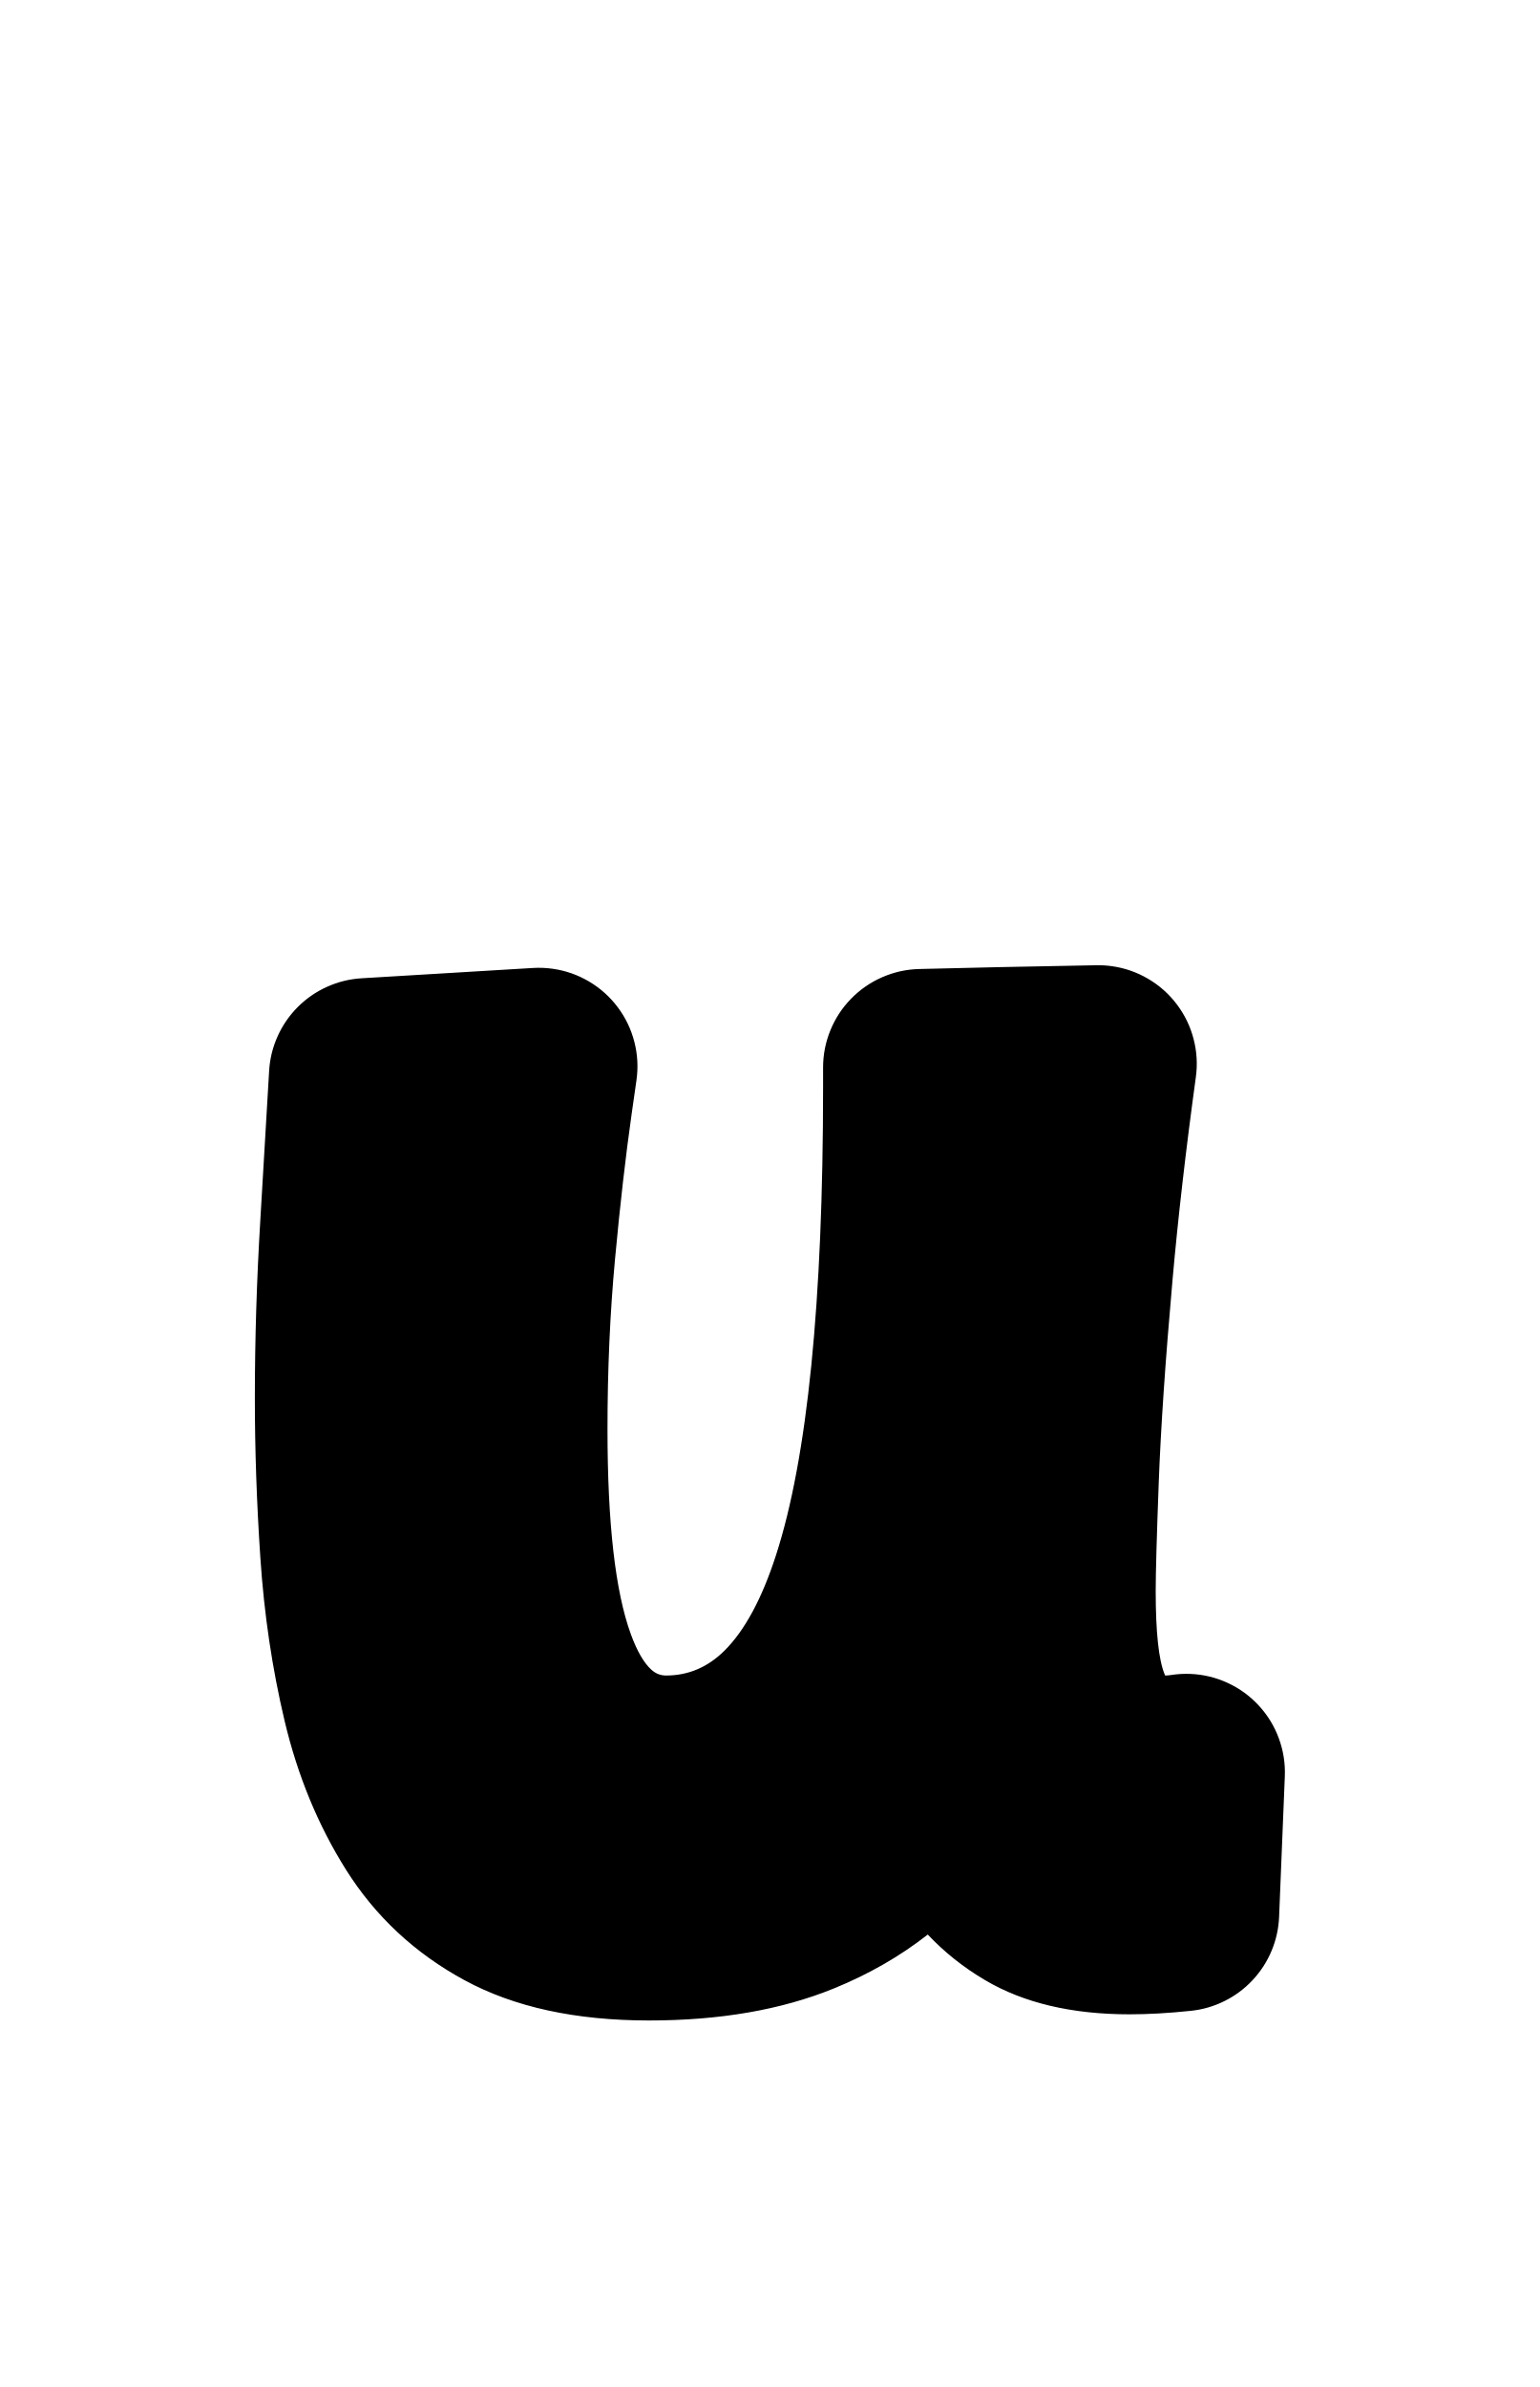
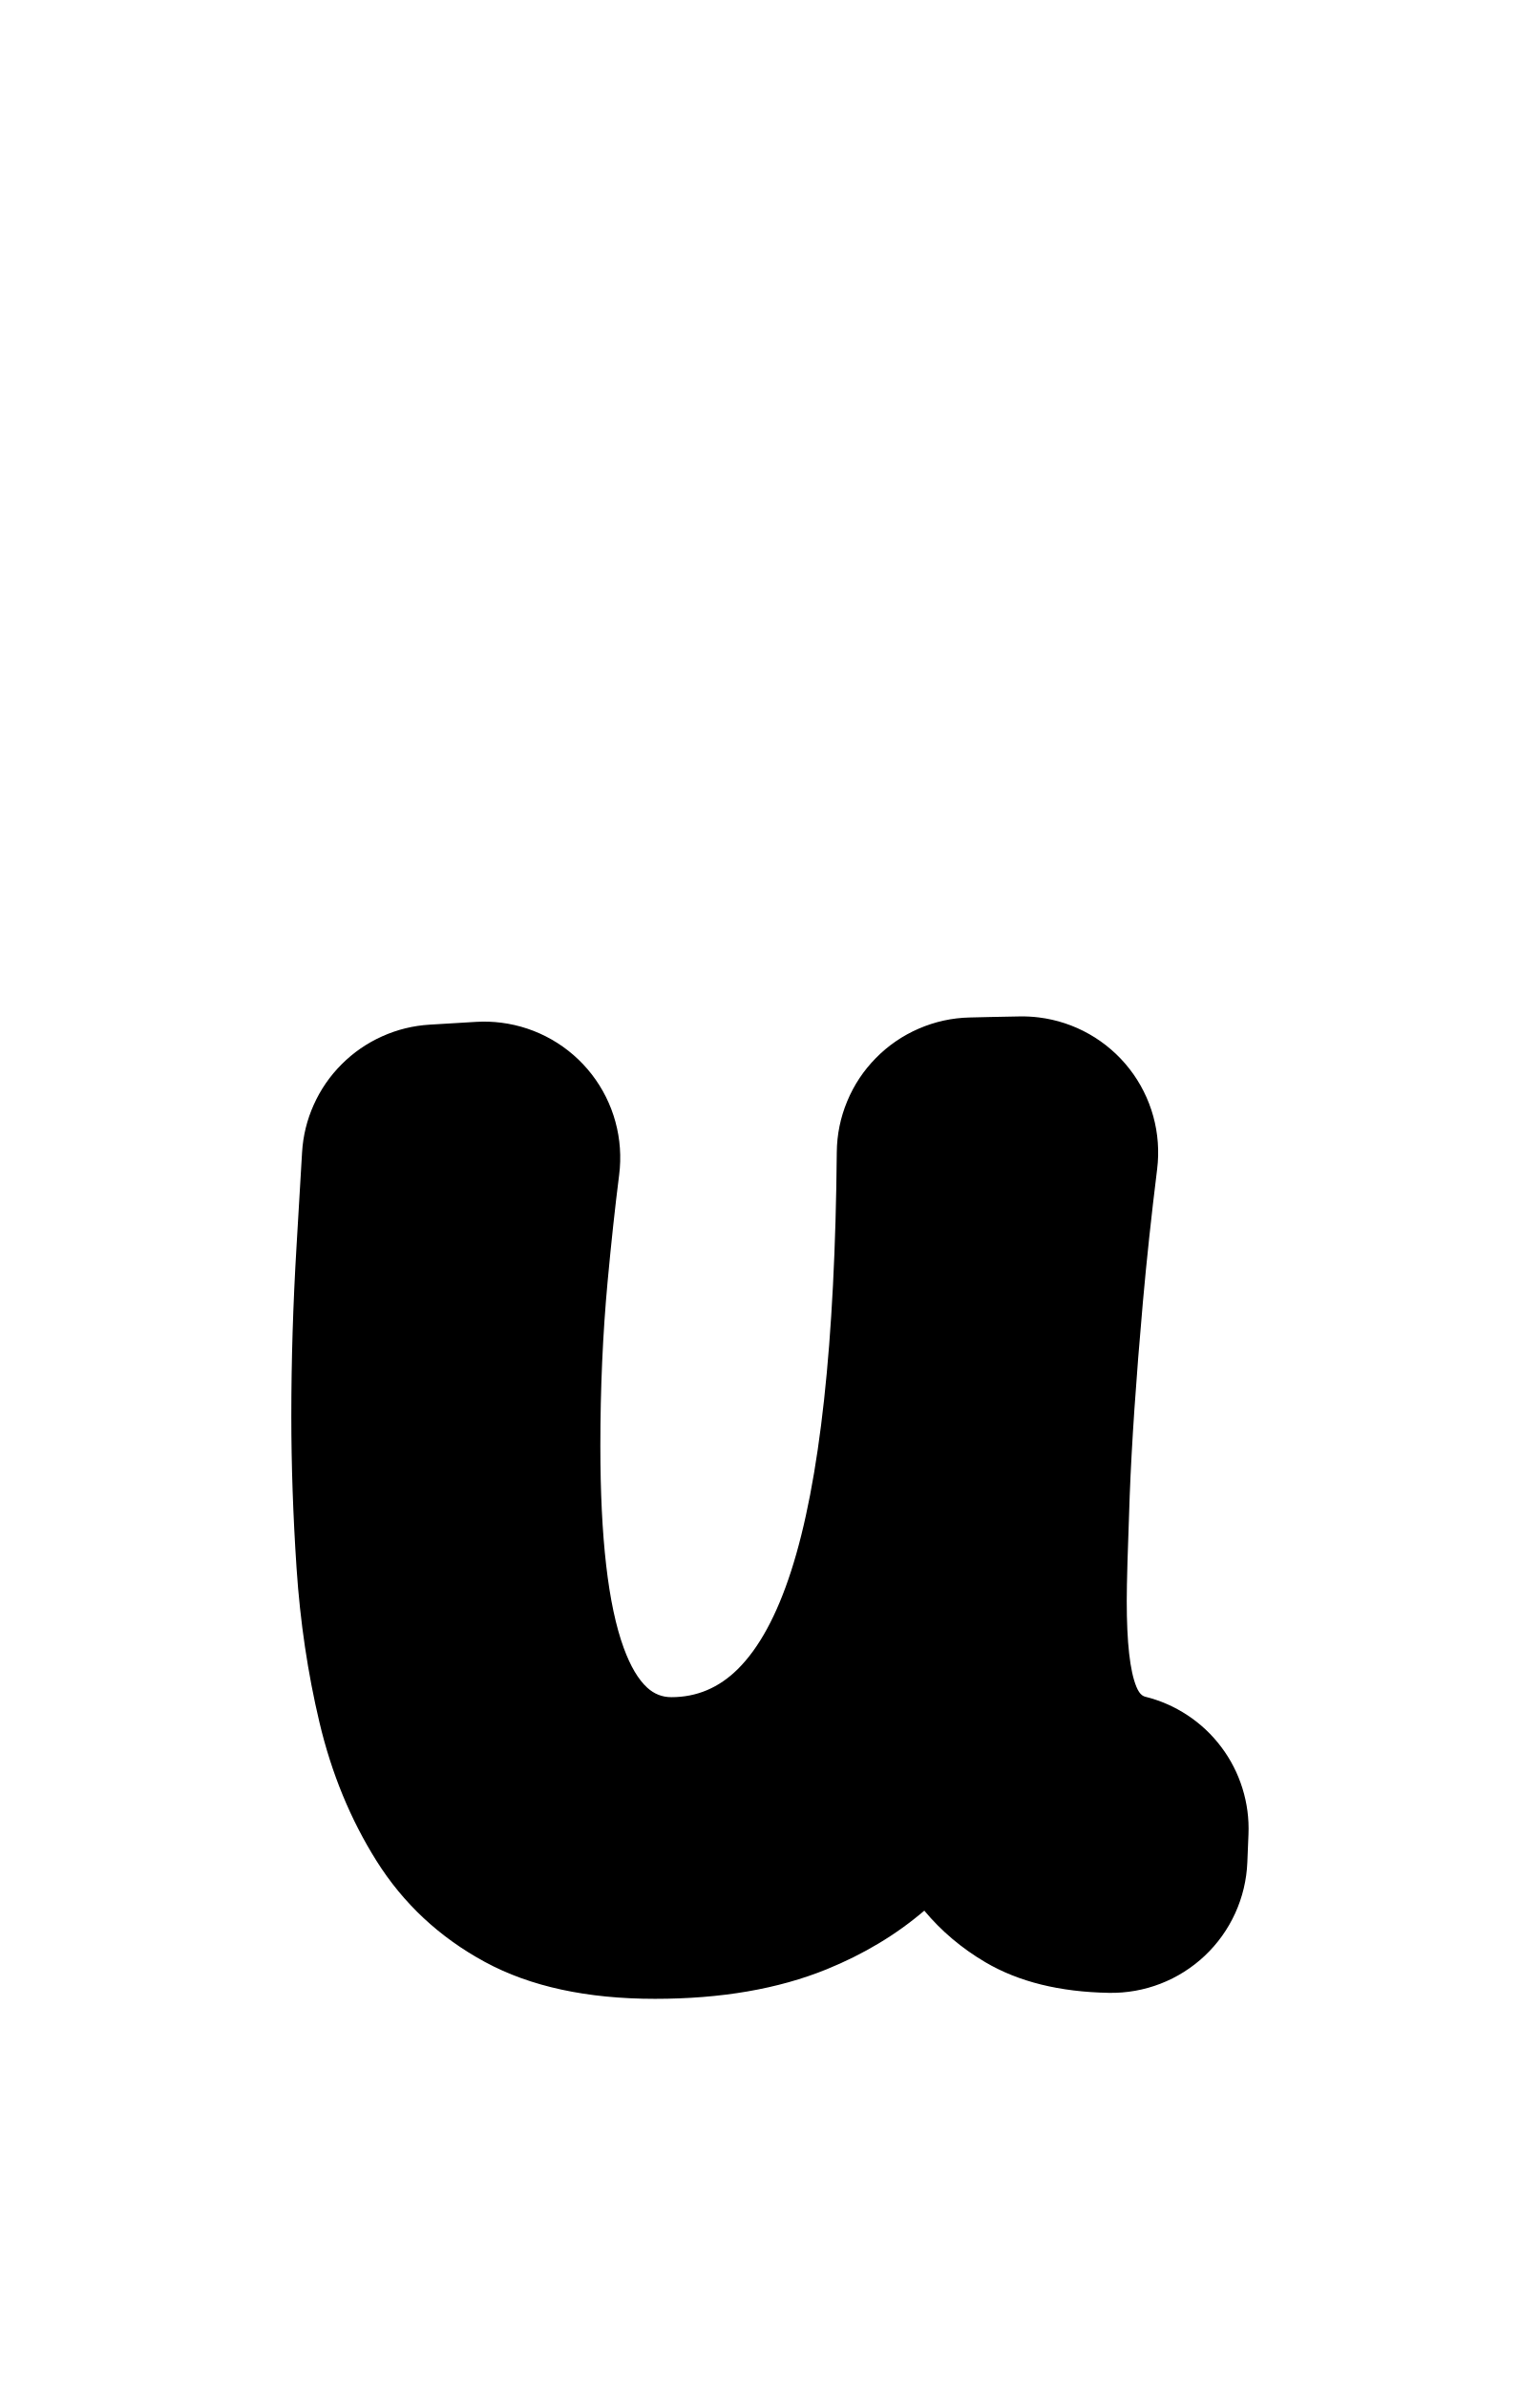
<svg xmlns="http://www.w3.org/2000/svg" viewBox="0 0 1000 1550">
  <g transform="translate(0 1200) scale(1 -1)">
-     <path d="M421.5 -112.0Q490.366 -112.0 541.299 -91.291Q575.408 -77.422 602.482 -56.202Q618.666 -73.392 639.752 -85.836Q677.308 -108.0 733.5 -108.0Q751.717 -108.0 773.371 -105.727Q784.834 -104.524 795.158 -99.397Q805.481 -94.269 813.367 -85.863Q821.253 -77.456 825.711 -66.826Q830.168 -56.196 830.637 -44.679L834.347 46.496Q834.865 59.216 830.476 71.166Q826.086 83.115 817.458 92.476Q808.83 101.836 797.276 107.182Q785.723 112.528 773.003 113.046Q766.784 113.299 760.633 112.349Q758.458 112.013 756.641 112Q756.46 112.387 756.255 112.887Q750.5 126.915 750.5 167.0Q750.5 184.439 752.479 237.379Q754.45 290.114 761.383 368.352Q766.826 429.777 776.567 500.497Q778.304 513.108 775.082 525.424Q771.861 537.74 764.172 547.886Q756.483 558.032 745.496 564.463Q734.51 570.894 721.898 572.631Q716.934 573.315 711.923 573.218L649.057 571.997L596.995 570.773Q584.463 570.478 572.969 565.478Q561.475 560.477 552.716 551.51Q543.957 542.543 539.229 530.934Q534.5 519.325 534.5 506.791V494.0Q534.5 284.728 503.954 190.227Q490.201 147.679 470.394 128.07Q454.162 112.0 432.5 112.0Q427.123 112.0 422.963 115.794Q415.65 122.461 409.676 138.801Q394.5 180.312 394.5 272.0Q394.5 329.614 399.372 382.234Q404.304 435.494 410.198 476.757L413.306 498.51Q415.106 511.113 411.947 523.445Q408.787 535.777 401.149 545.961Q393.511 556.146 382.557 562.632Q371.603 569.118 359 570.918Q352.581 571.835 346.109 571.446L234.822 564.757Q223.1 564.052 212.391 559.231Q201.683 554.411 193.383 546.103Q185.084 537.795 180.275 527.081Q175.466 516.368 174.773 504.645L169.05 407.725Q165.5 348.904 165.5 292.0Q165.5 242.001 169.066 188.504Q172.733 133.511 184.809 82.579Q197.455 29.247 224.597 -13.958Q253.283 -59.622 301.701 -85.873Q349.891 -112.0 421.5 -112.0Z" />
+     <path d="M425.391 -97.941Q489.639 -97.941 536.807 -78.763Q572.794 -64.131 600.235 -40.687Q616.794 -60.551 639.839 -74.151Q672.135 -93.211 720.179 -94.058Q728.75 -94.209 737.19 -92.71Q745.63 -91.21 753.625 -88.116Q761.619 -85.022 768.869 -80.448Q776.119 -75.875 782.355 -69.993Q788.59 -64.11 793.578 -57.139Q798.567 -50.168 802.122 -42.368Q805.677 -34.567 807.665 -26.229Q809.654 -17.891 810.003 -9.326L810.745 8.894Q811.366 24.161 806.823 38.749Q802.281 53.338 793.102 65.553Q783.924 77.768 771.176 86.191Q758.427 94.614 743.591 98.265Q742.709 98.482 741.712 99.177Q739.634 100.624 737.941 104.75Q731.697 119.971 731.697 160.354Q731.697 177.28 733.604 228.292Q735.506 279.173 742.184 354.541Q745.815 395.518 751.43 440.787Q752.501 449.421 751.867 458.099Q751.233 466.776 748.918 475.163Q746.604 483.55 742.697 491.324Q738.791 499.099 733.442 505.962Q728.094 512.825 721.51 518.512Q714.926 524.2 707.358 528.493Q699.791 532.787 691.532 535.522Q683.272 538.257 674.638 539.328Q668.367 540.106 662.048 539.983L643.945 539.632L629.655 539.296Q612.459 538.892 596.672 532.065Q580.885 525.238 568.812 512.987Q556.739 500.736 550.145 484.851Q543.55 468.965 543.398 451.765Q541.754 266.494 513.701 179.704Q499.776 136.624 479.095 116.149Q460.702 97.941 435.954 97.941Q427.071 97.941 420.326 104.09Q411.564 112.079 405.02 129.98Q389.864 171.436 389.864 261.176Q389.864 316.941 394.583 367.908Q398.074 405.616 402.075 437.152Q403.17 445.784 402.56 454.463Q401.95 463.142 399.658 471.536Q397.367 479.929 393.482 487.714Q389.597 495.499 384.268 502.377Q378.939 509.255 372.37 514.96Q365.802 520.666 358.247 524.981Q350.691 529.296 342.439 532.053Q334.187 534.811 325.556 535.906Q317.372 536.945 309.138 536.45L279.044 534.641Q262.864 533.668 248.083 527.014Q233.302 520.361 221.847 508.893Q210.391 497.425 203.753 482.638Q197.115 467.85 196.159 451.669L192.575 390.975Q189.181 334.73 189.181 280.38Q189.181 232.69 192.584 181.642Q196.051 129.635 207.463 81.508Q219.238 31.845 244.454 -8.295Q270.659 -50.009 314.936 -74.015Q359.067 -97.941 425.391 -97.941Z" />
  </g>
</svg>
